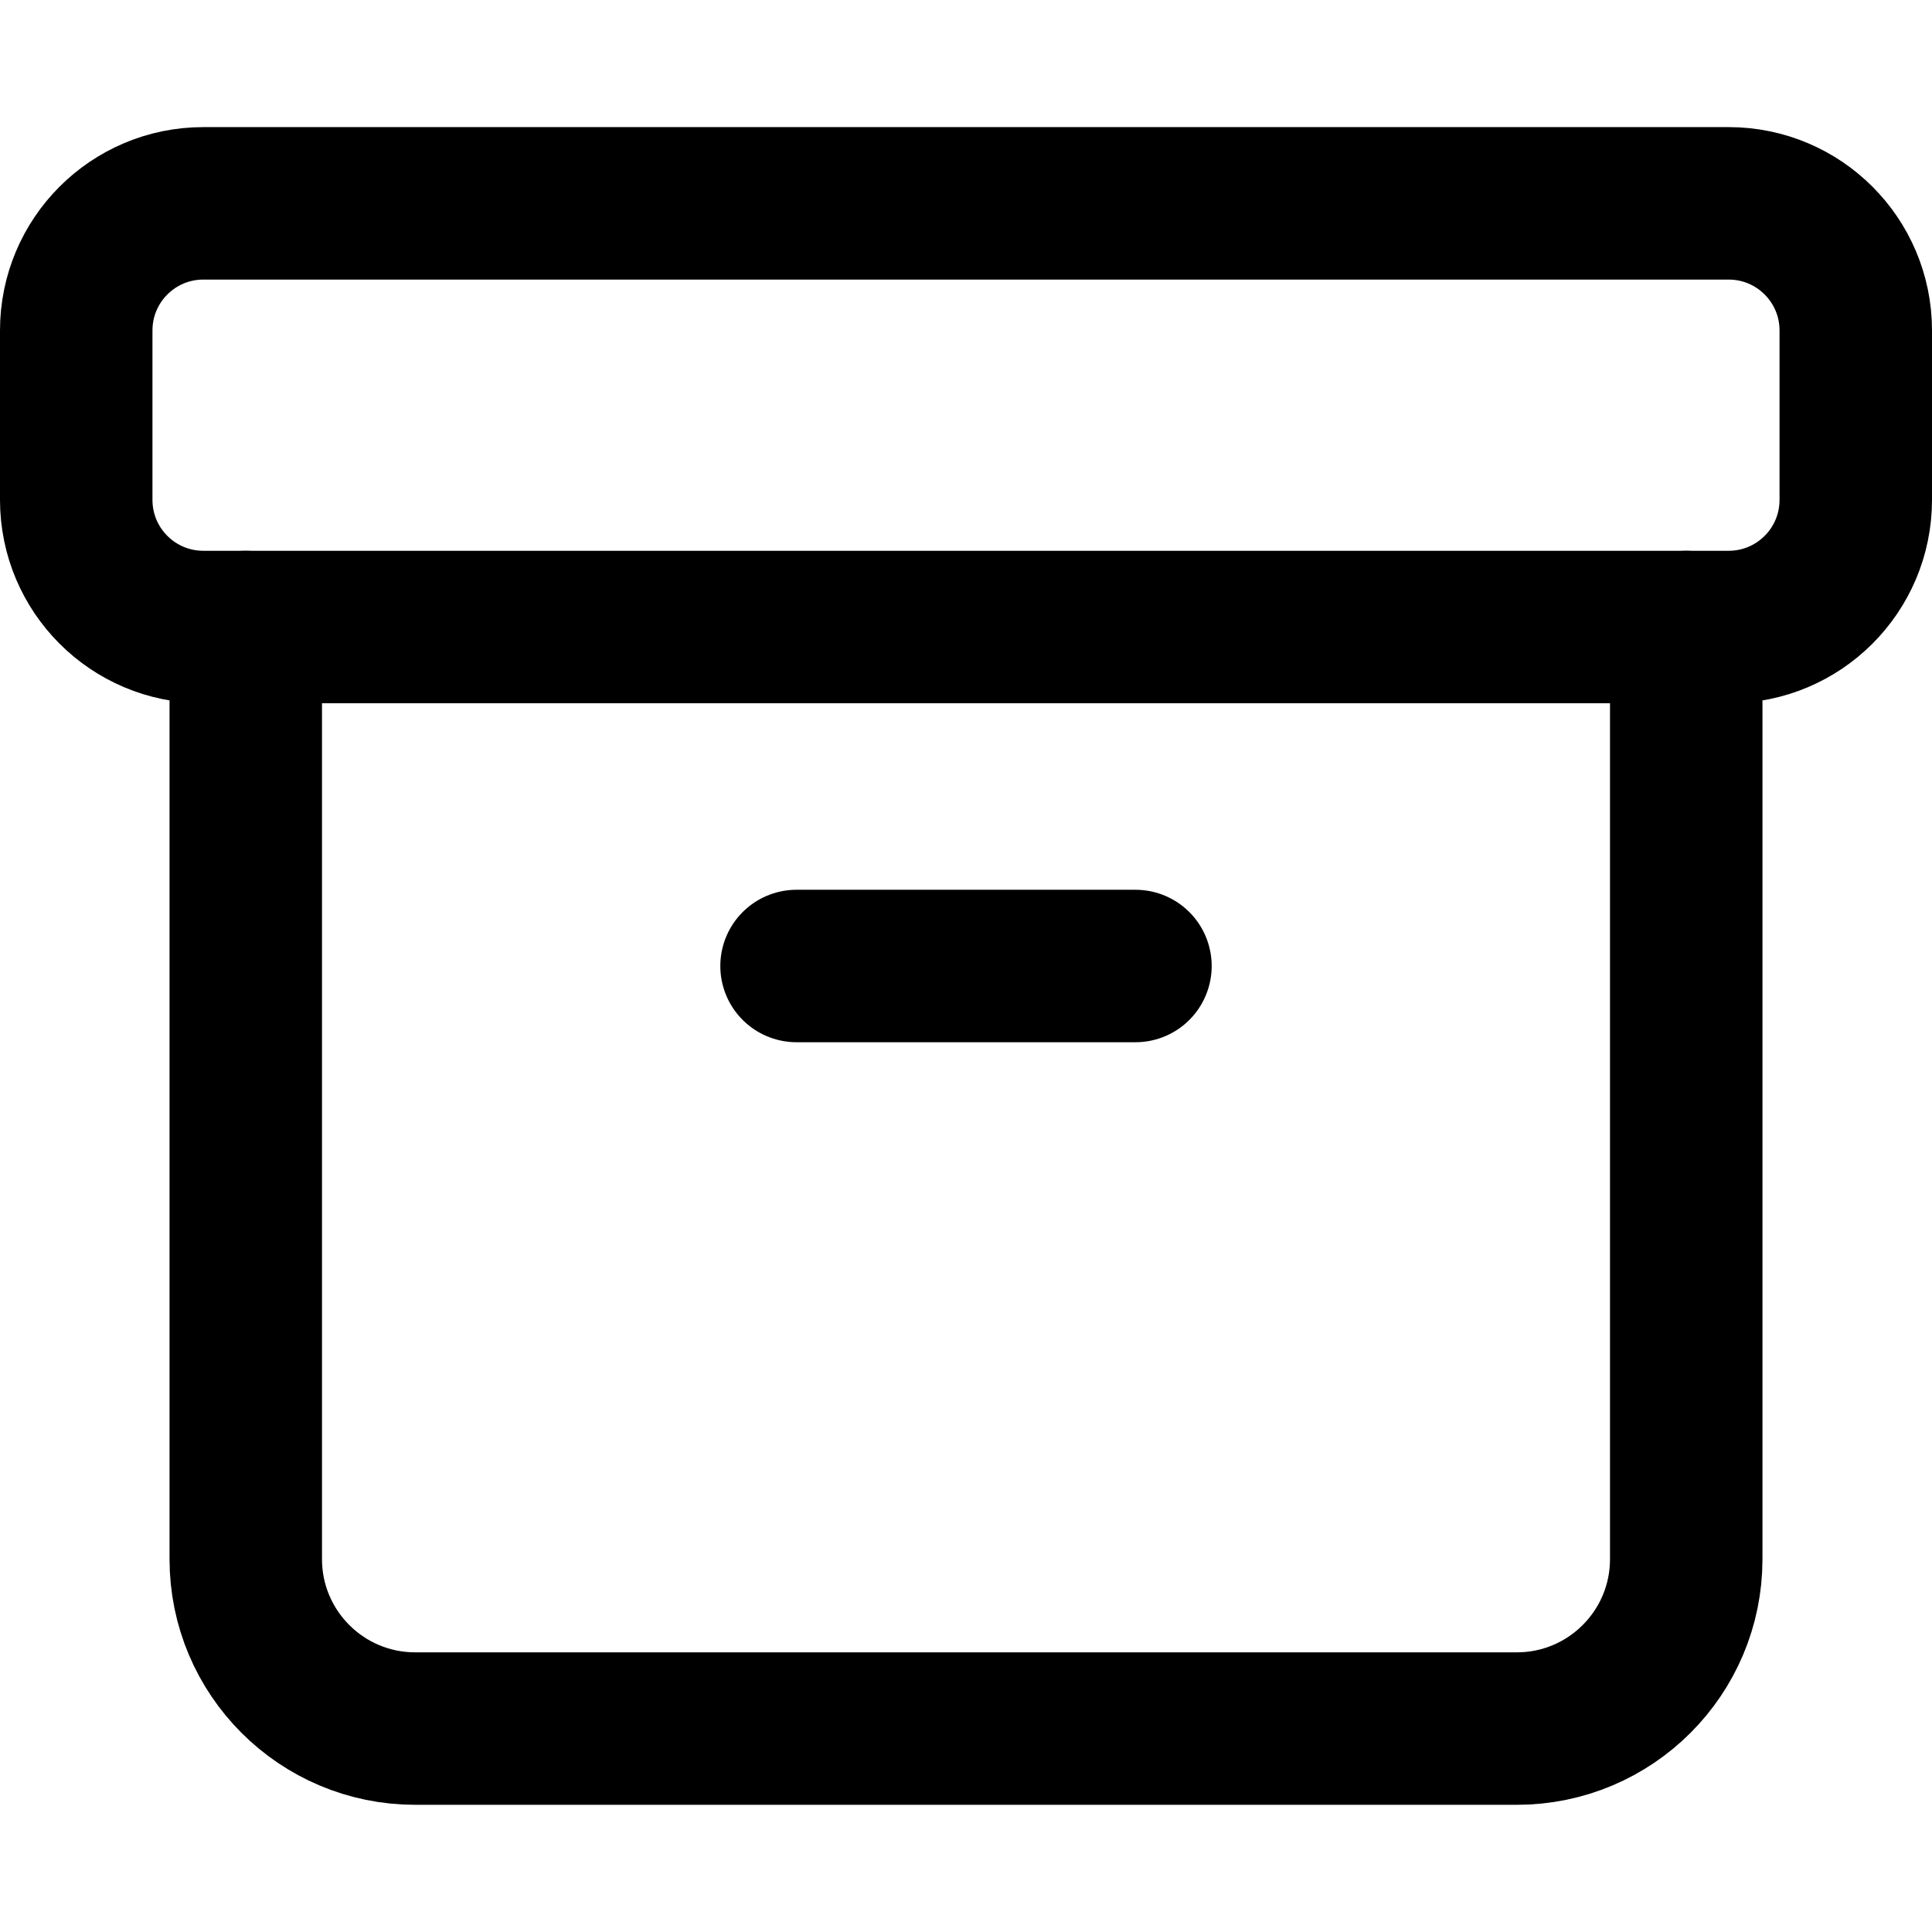
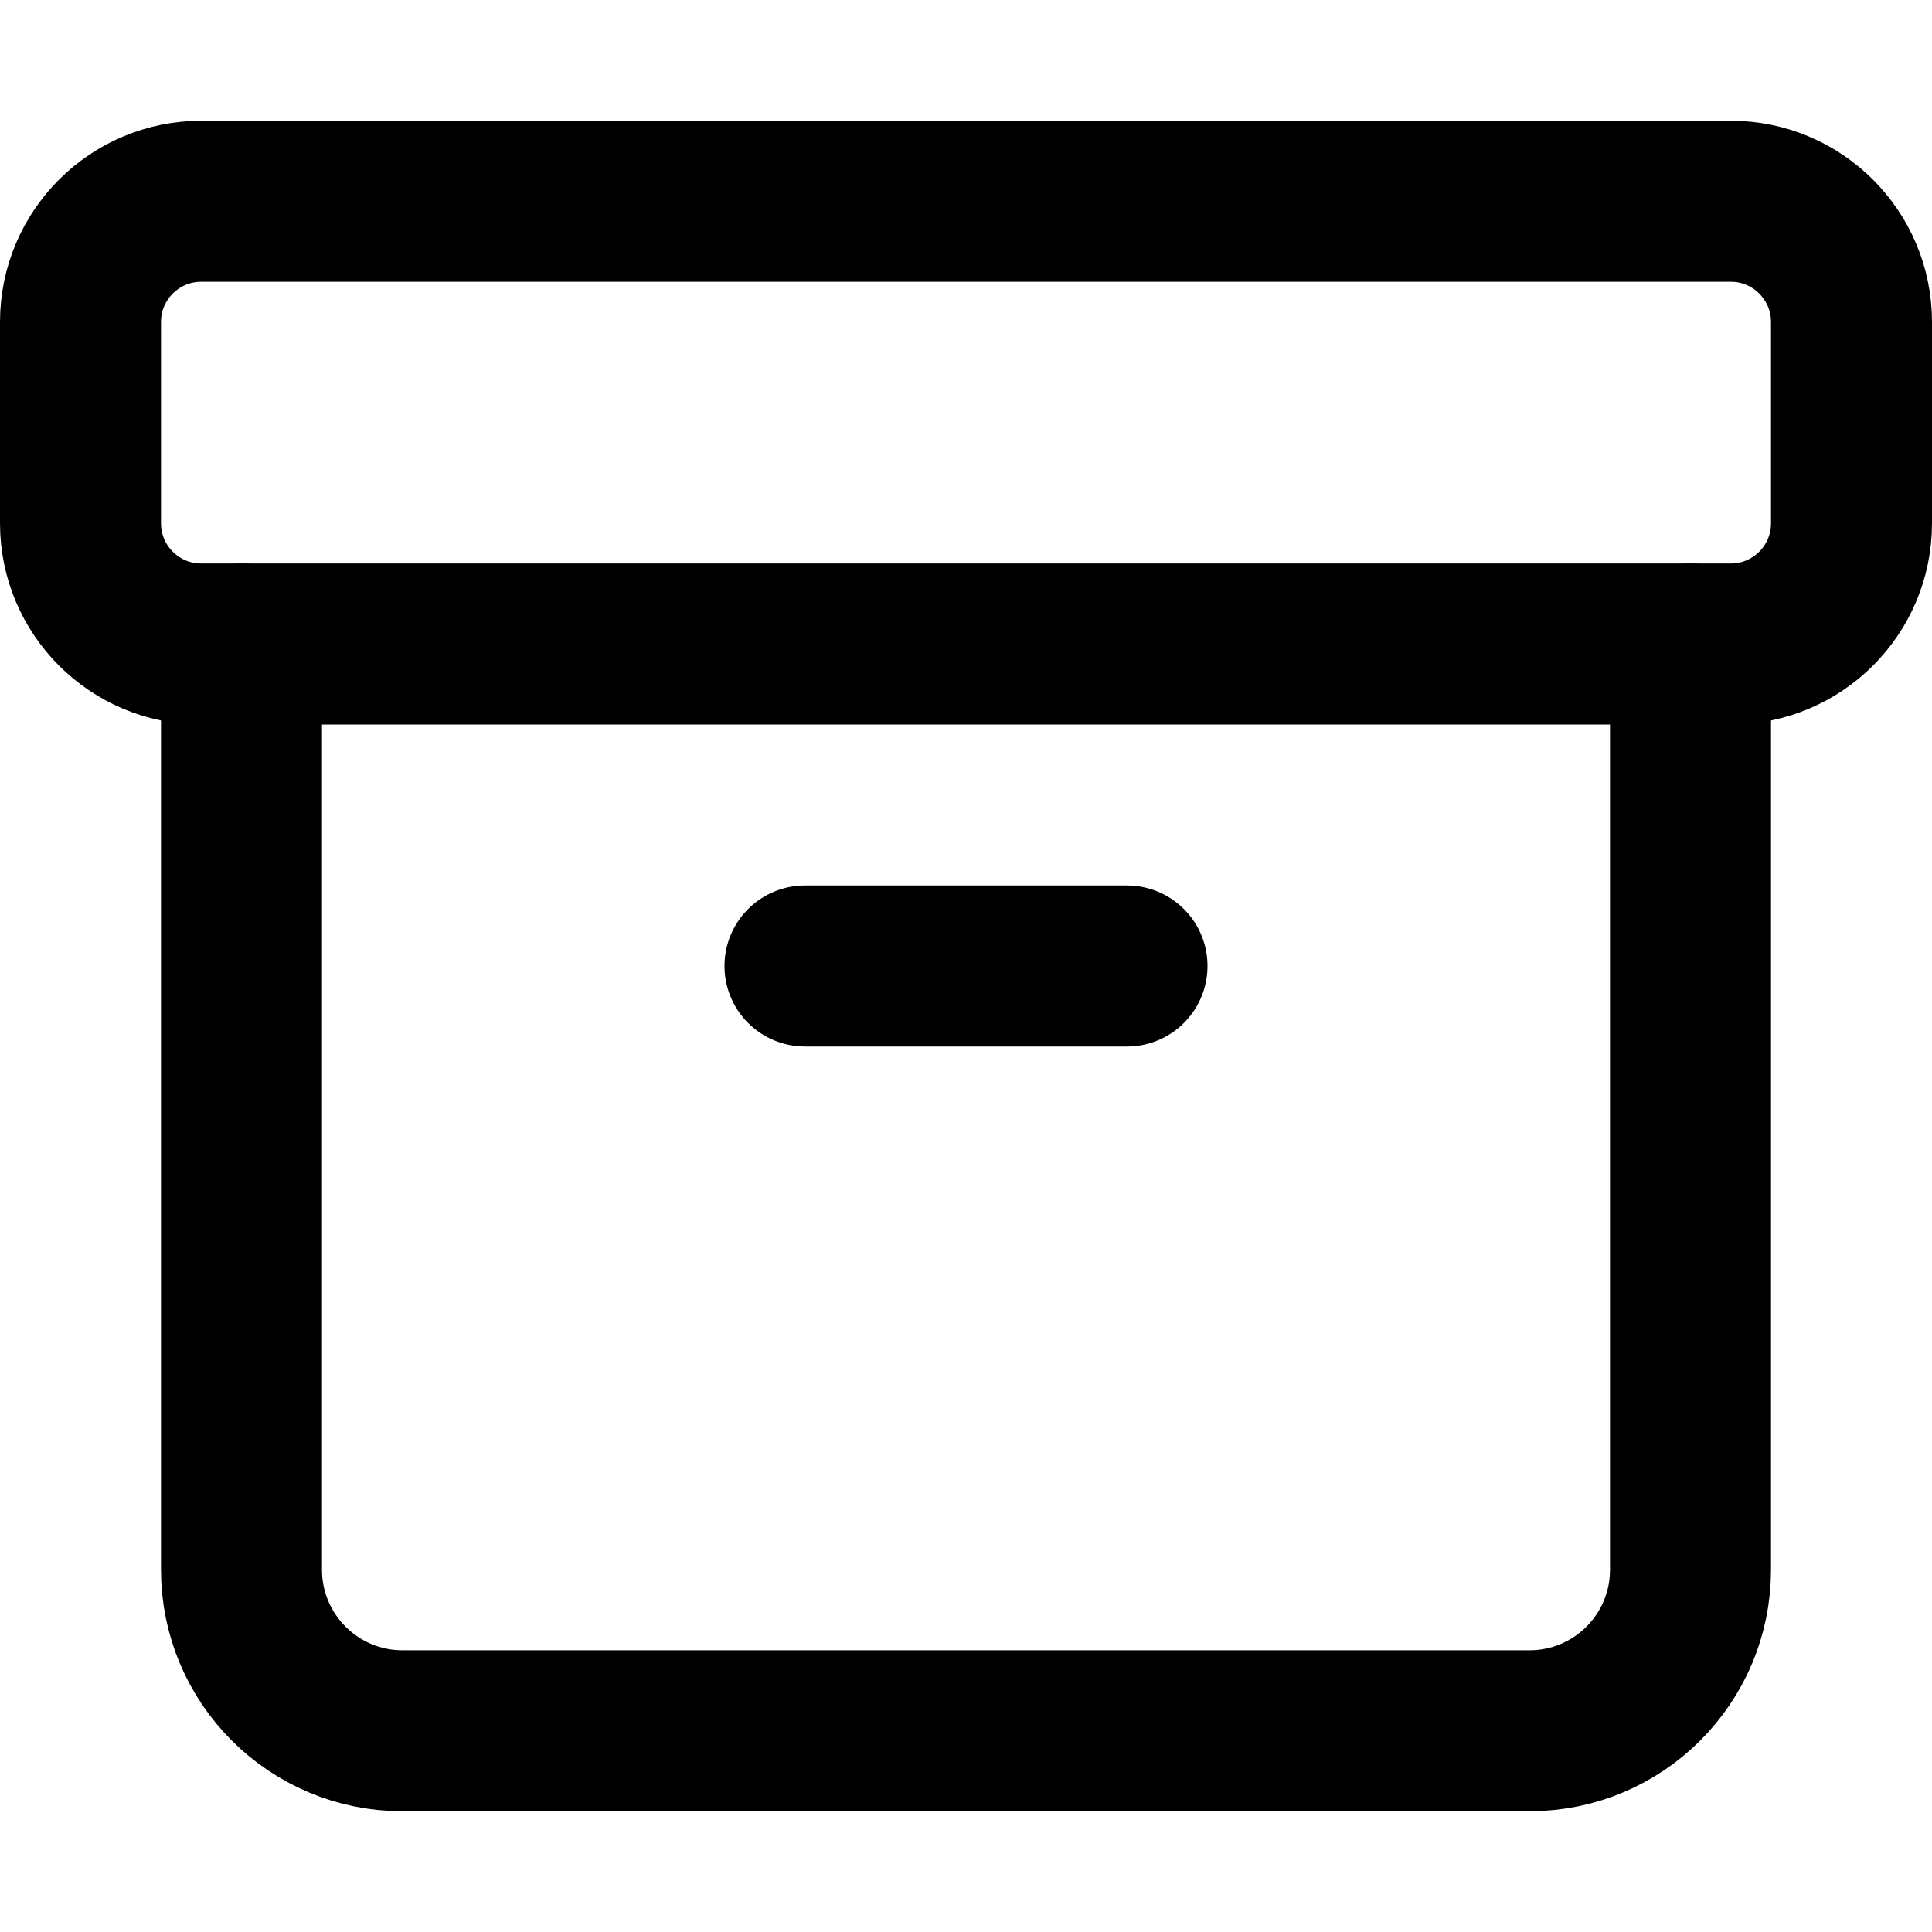
- <svg xmlns="http://www.w3.org/2000/svg" viewBox="0 0 24 24" width="24" height="24" fill="none" stroke="currentColor" stroke-width="1.894" stroke-linecap="round" stroke-linejoin="round">
-   <rect x="0.947" y="2.526" width="22.106" height="5.263" rx="1.579" />
-   <path d="M3.053 7.789v11.579a2.105 2.105 0 0 0 2.105 2.105h13.684a2.105 2.105 0 0 0 2.105-2.105V7.789M9.895 12h4.21" />
+ <svg xmlns="http://www.w3.org/2000/svg" viewBox="0 0 24 24" width="24" height="24" fill="none" stroke="currentColor" stroke-width="2" stroke-linecap="round" stroke-linejoin="round">
+   <rect x="1" y="2.5" width="22" height="5.5" rx="1.5" />
+   <path d="M3 8v11.5a2 2 0 0 0 2 2h14a2 2 0 0 0 2-2V8M10 12h4" />
</svg>
